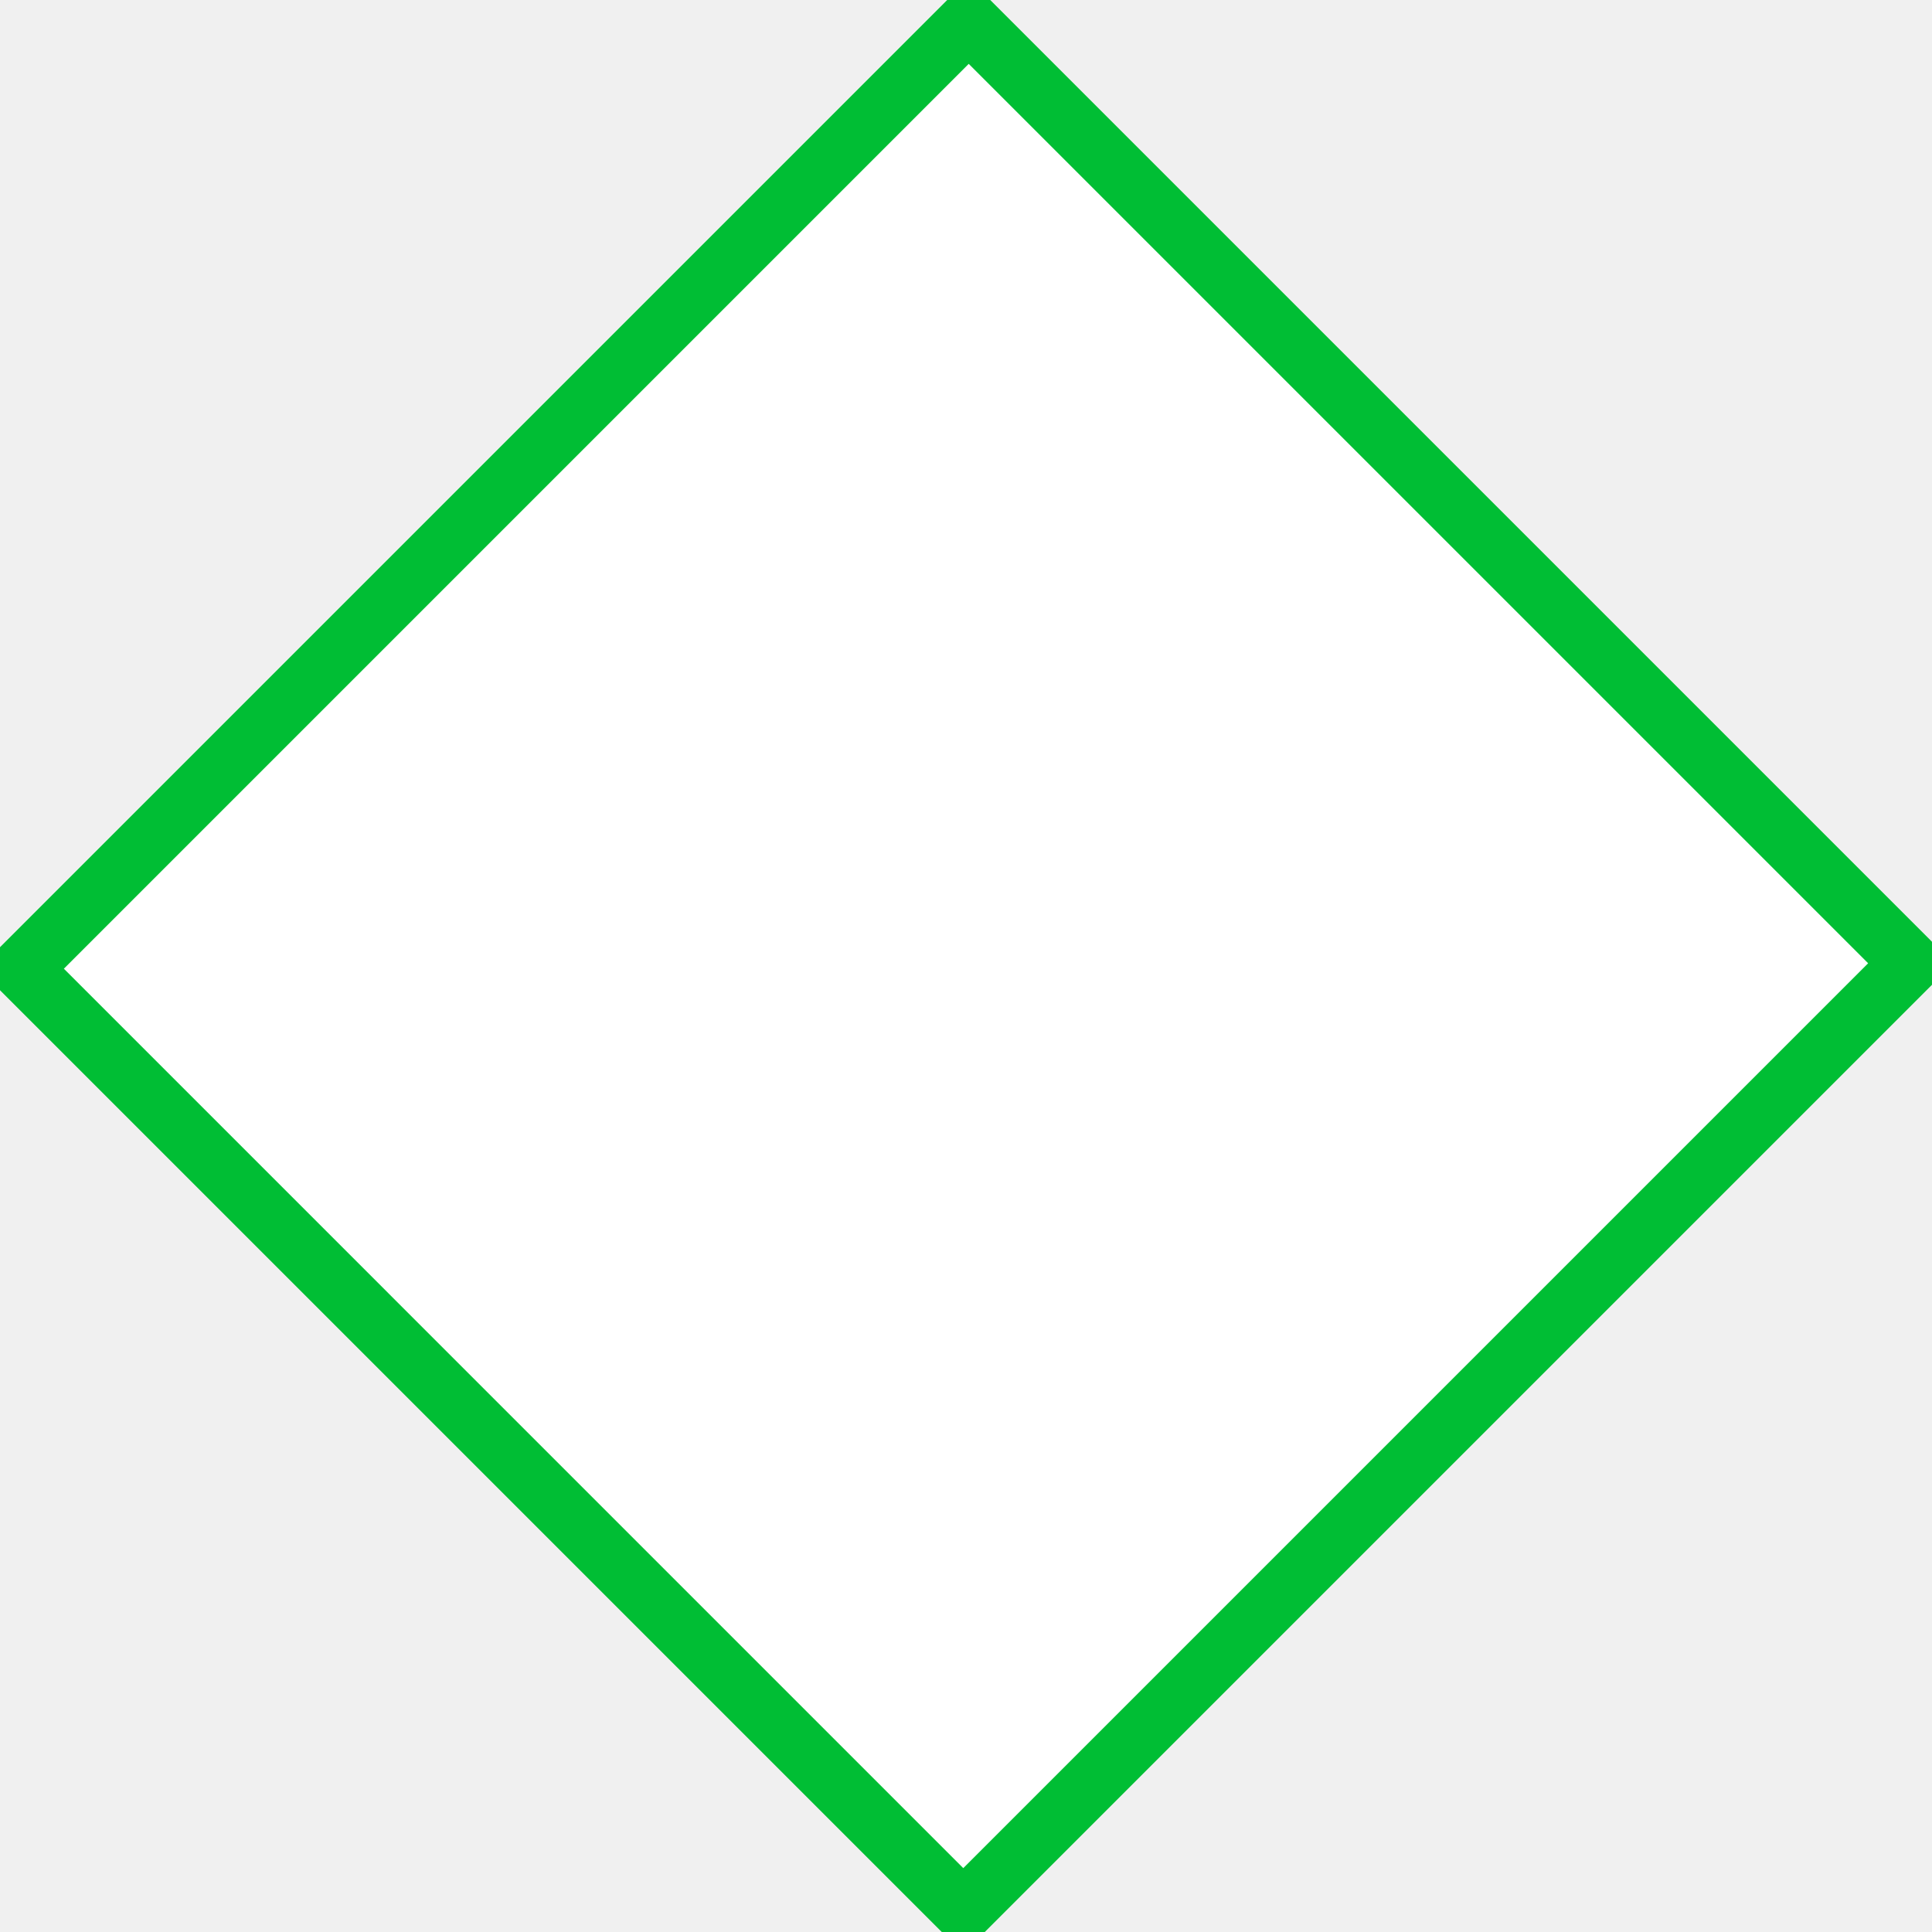
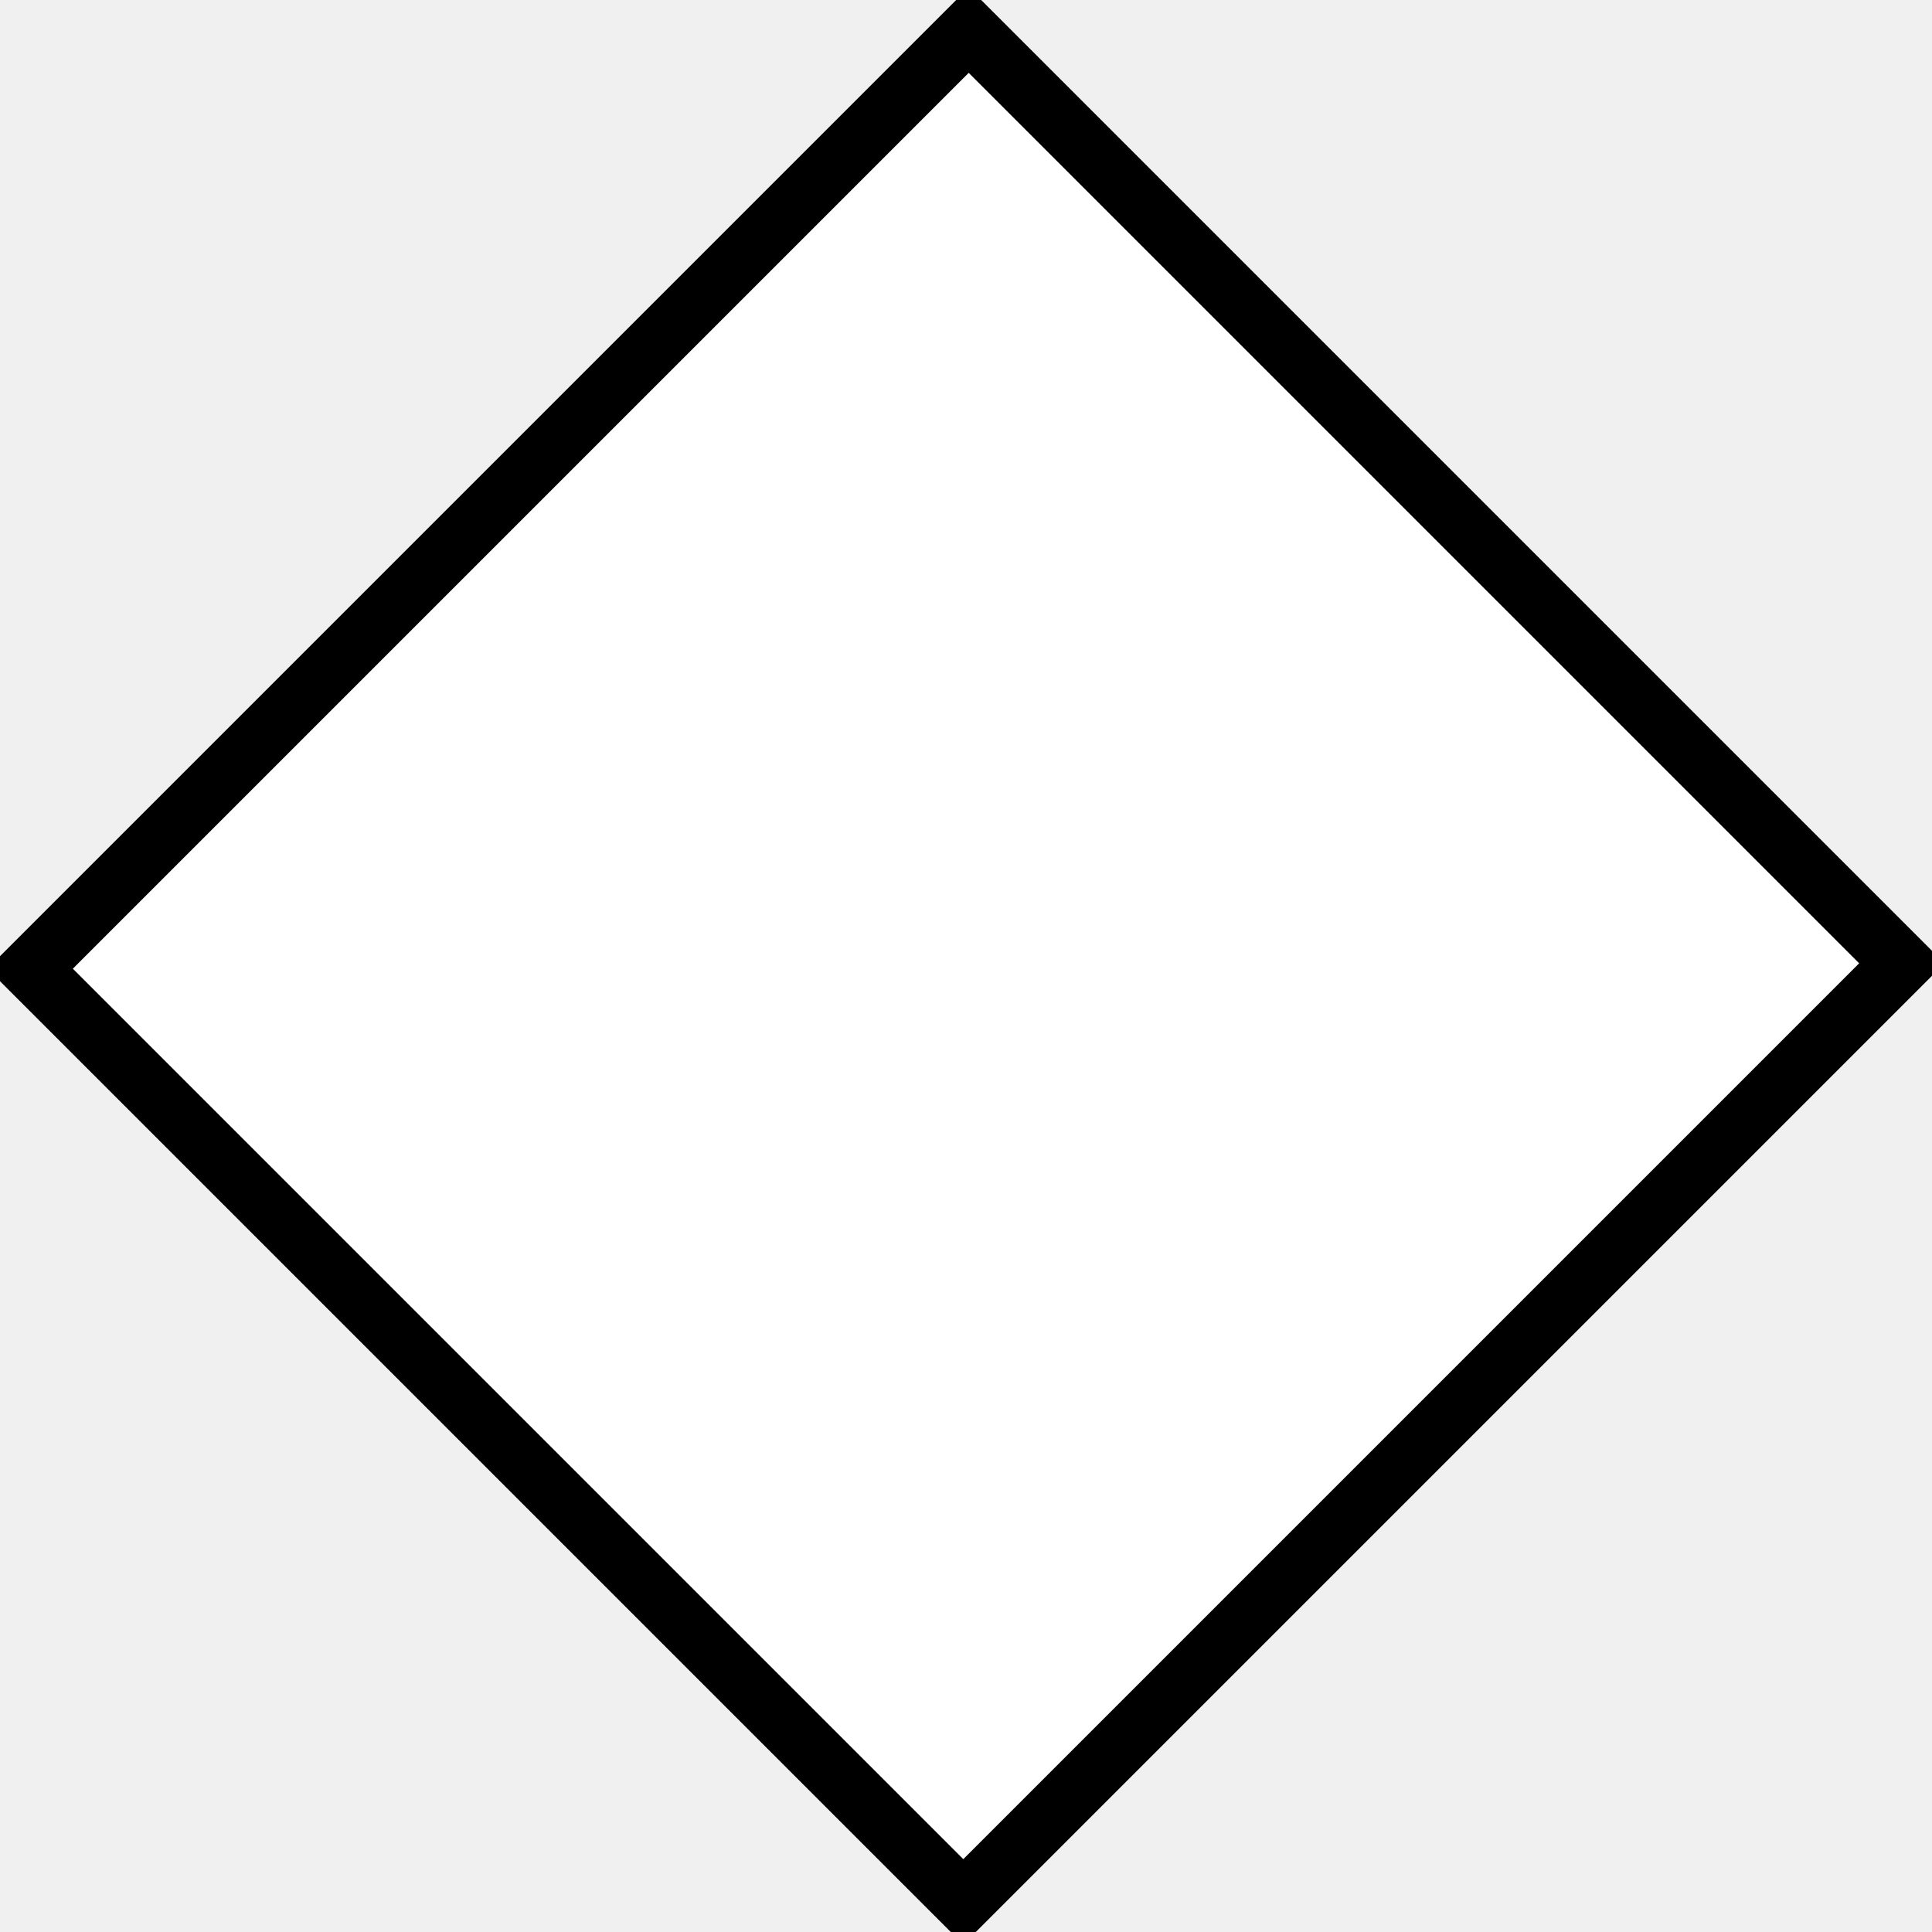
- <svg xmlns="http://www.w3.org/2000/svg" width="64px" height="64px" id="svg3998" version="1.1">
+ <svg xmlns="http://www.w3.org/2000/svg" width="128" height="128" id="svg3998" version="1.1">
  <defs id="defs4000" />
-   <g id="layer1">
-     <rect style="fill:#ffffff;stroke:#00be34;stroke-width:2;stroke-linecap:round;stroke-linejoin:miter;stroke-miterlimit:4;stroke-opacity:1;stroke-dasharray:none;fill-opacity:1" id="rect4514" width="44.135" height="44.39" x="23.187" y="-22.195" rx="0" ry="0" transform="matrix(0.7071068,0.7071068,-0.7071068,0.7071068,0,0)" />
+   <g id="layer1" transform="translate(0,64)">
+     <rect style="fill:#ffffff;fill-opacity:1;stroke:#000000;stroke-width:3.999;stroke-linecap:round;stroke-linejoin:miter;stroke-miterlimit:4;stroke-opacity:1;stroke-dasharray:none" id="rect4514" width="87.429" height="87.935" x="1.54" y="-89.222" rx="0" ry="0" transform="matrix(0.7071068,0.7071068,-0.7071068,0.7071068,0,0)" />
  </g>
</svg>
